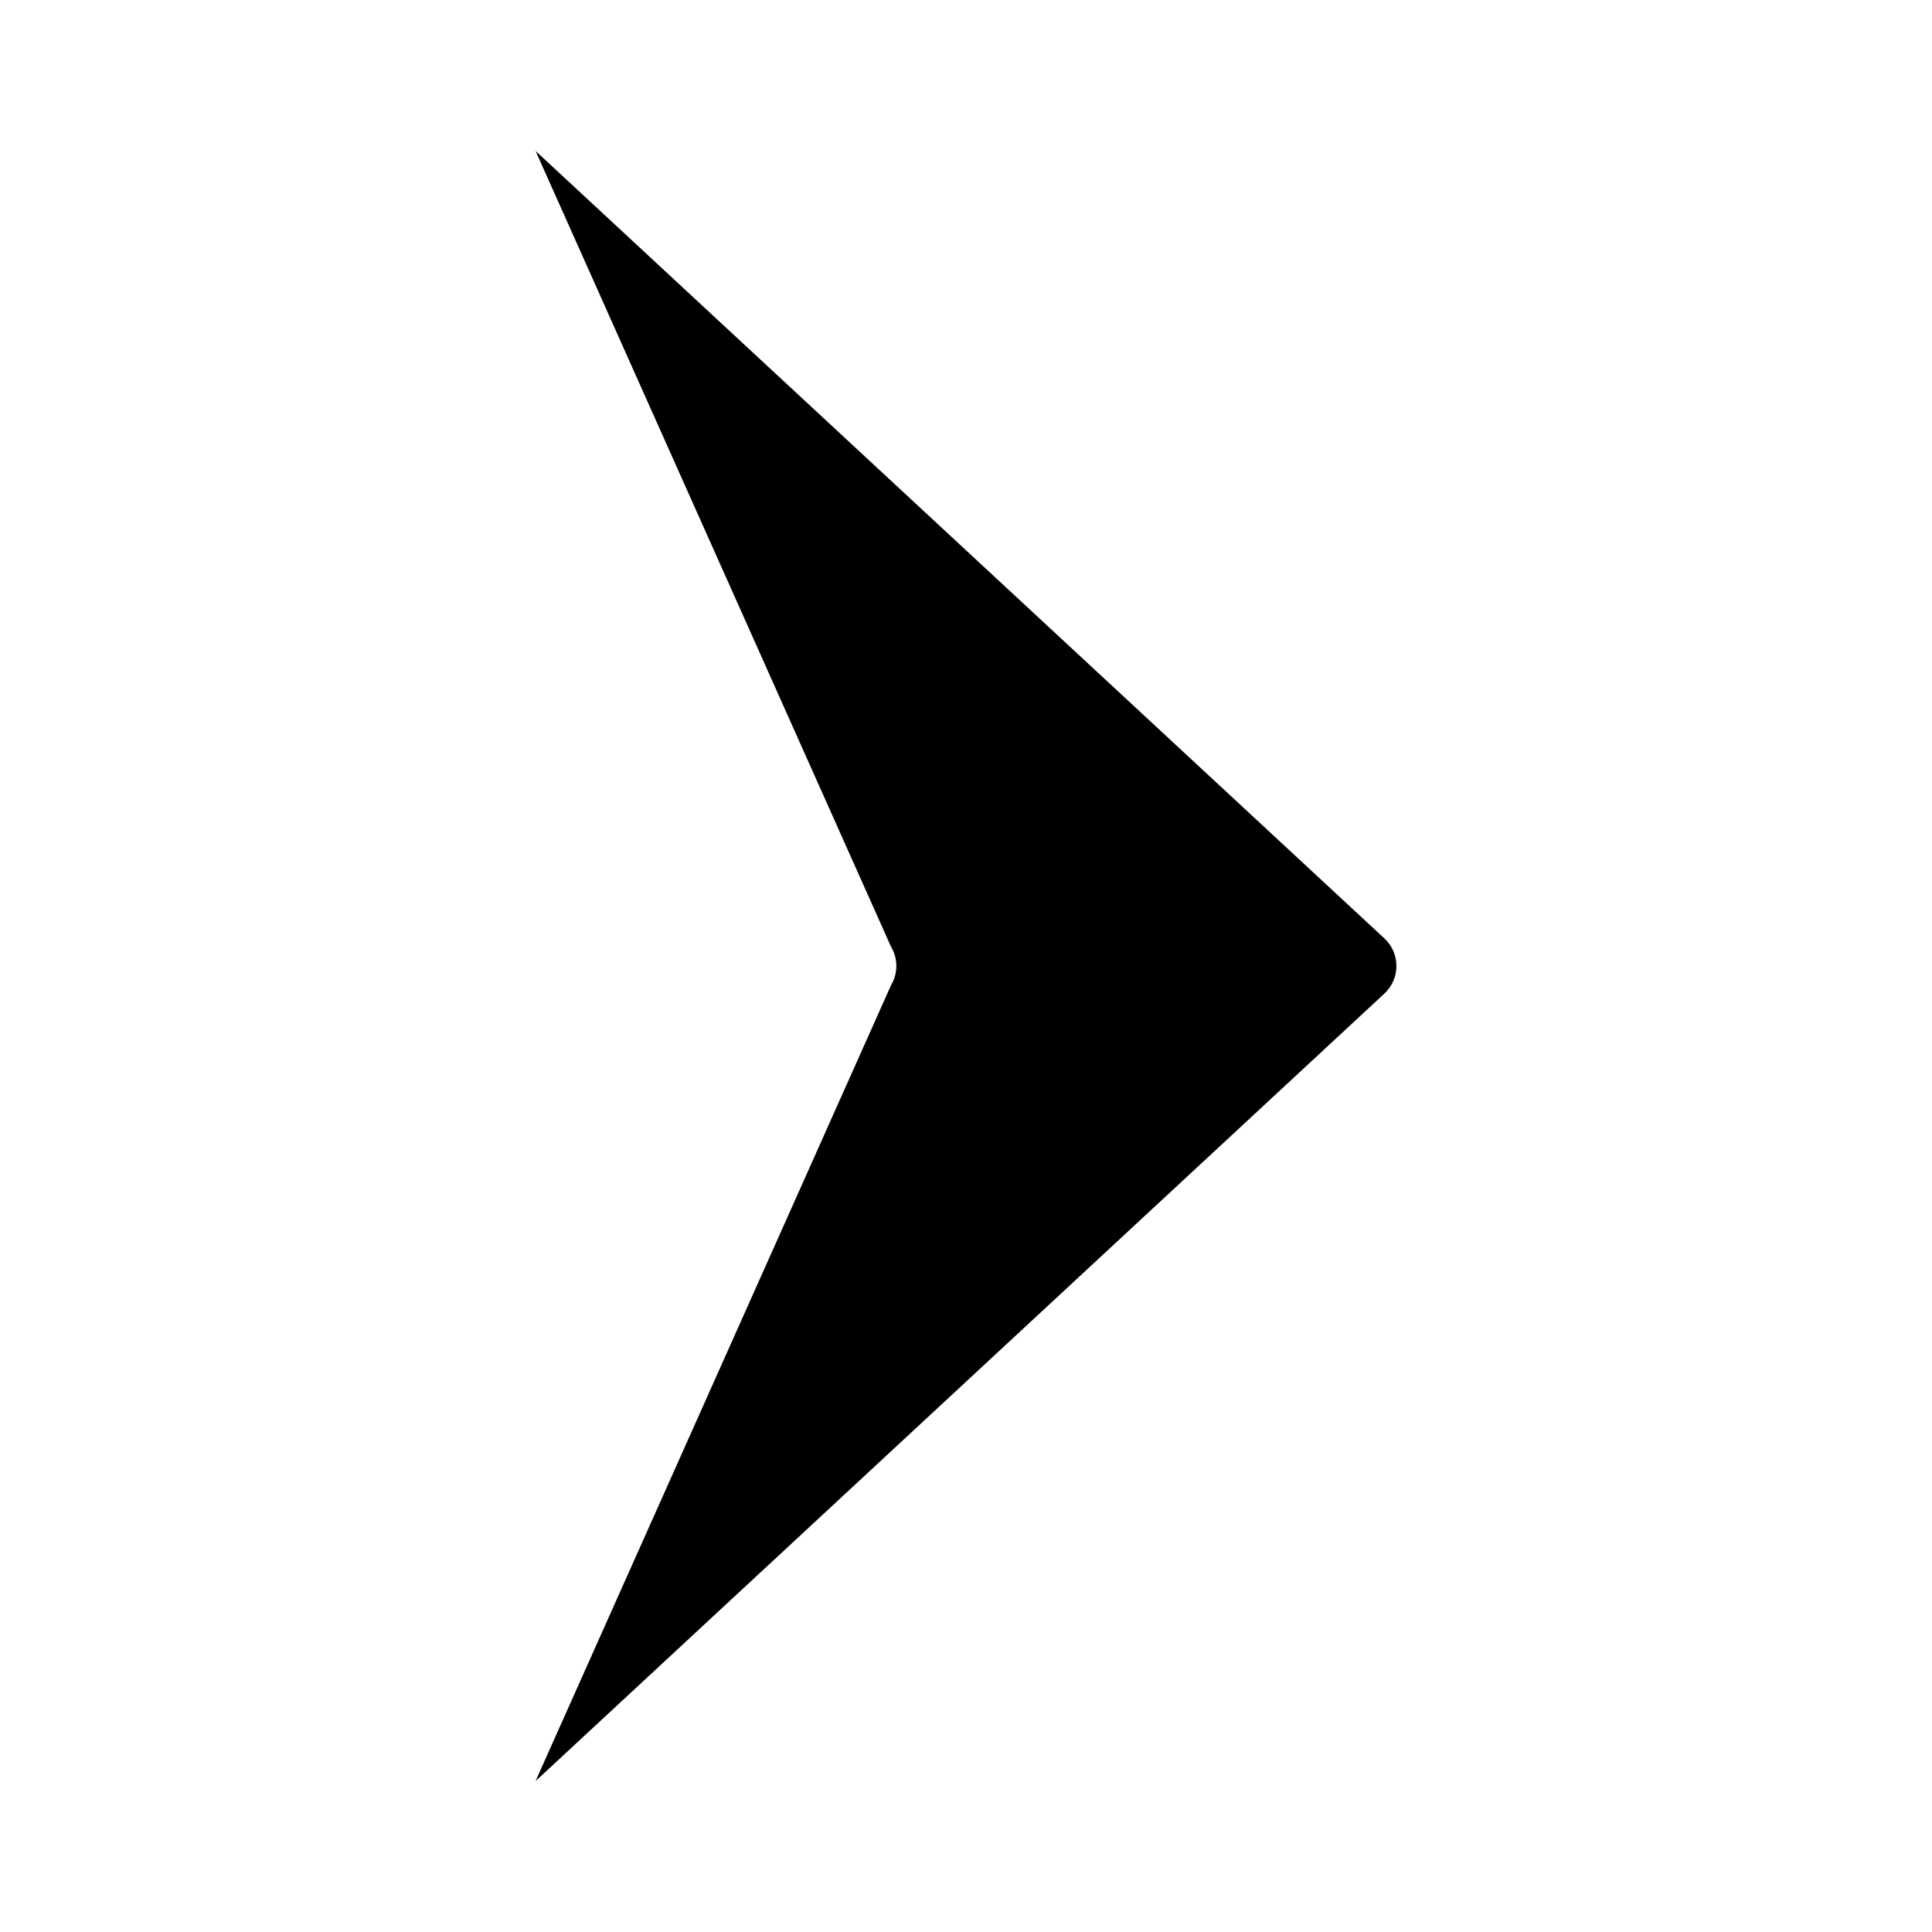
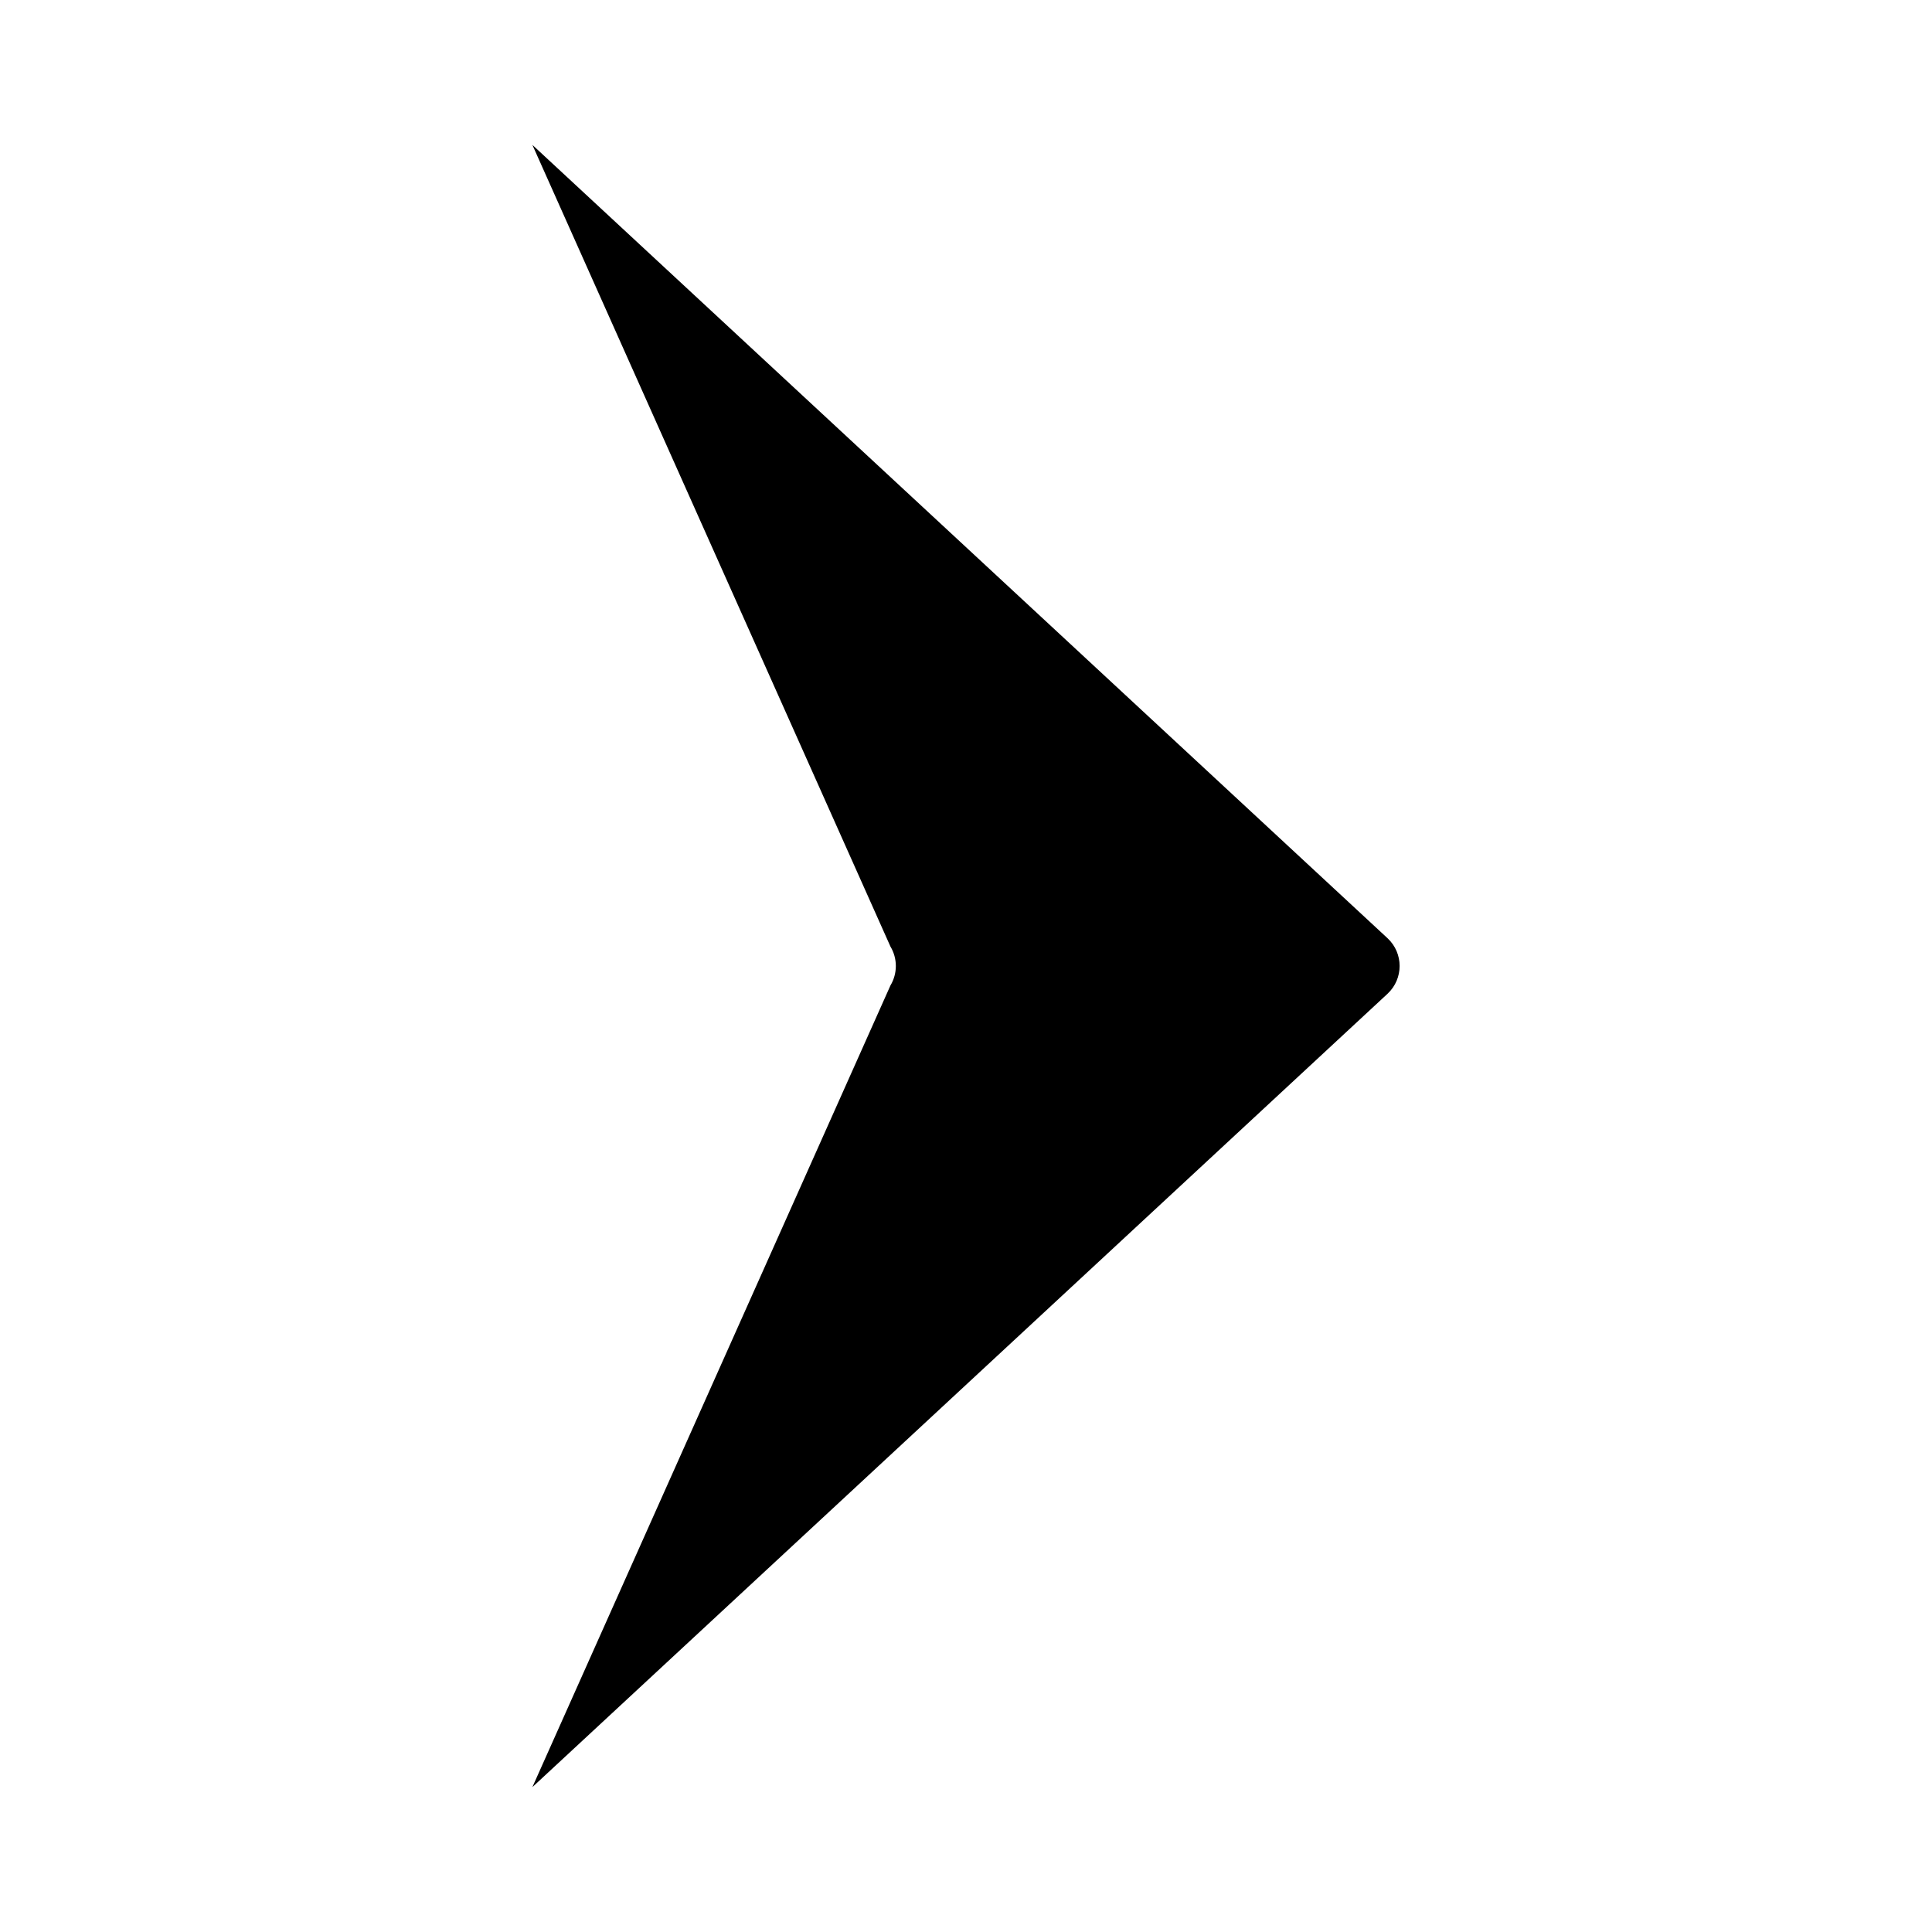
- <svg xmlns="http://www.w3.org/2000/svg" width="211.67mm" height="211.67mm" version="1.1" viewBox="0 0 211.67 211.67">
-   <g transform="translate(13.712 -75.83)">
-     <path d="m137.96 178.64c1.759 1.632 1.759 4.417 0 6.049l-92.995 86.274 38.939-87.179c0.784-1.306 0.784-2.934 0-4.239l-38.939-87.177z" stroke-width="13.751" />
-   </g>
+ <svg xmlns="http://www.w3.org/2000/svg" width="800" height="800" version="1.1" viewBox="0 0 800 800">
+   <path d="m574.53 388.48c6.696 6.215 6.696 16.817 0 23.032l-354.08 328.49 148.26-331.93c2.984-4.974 2.984-11.173 0-16.141l-148.26-331.93z" stroke-width="52.357" />
</svg>
